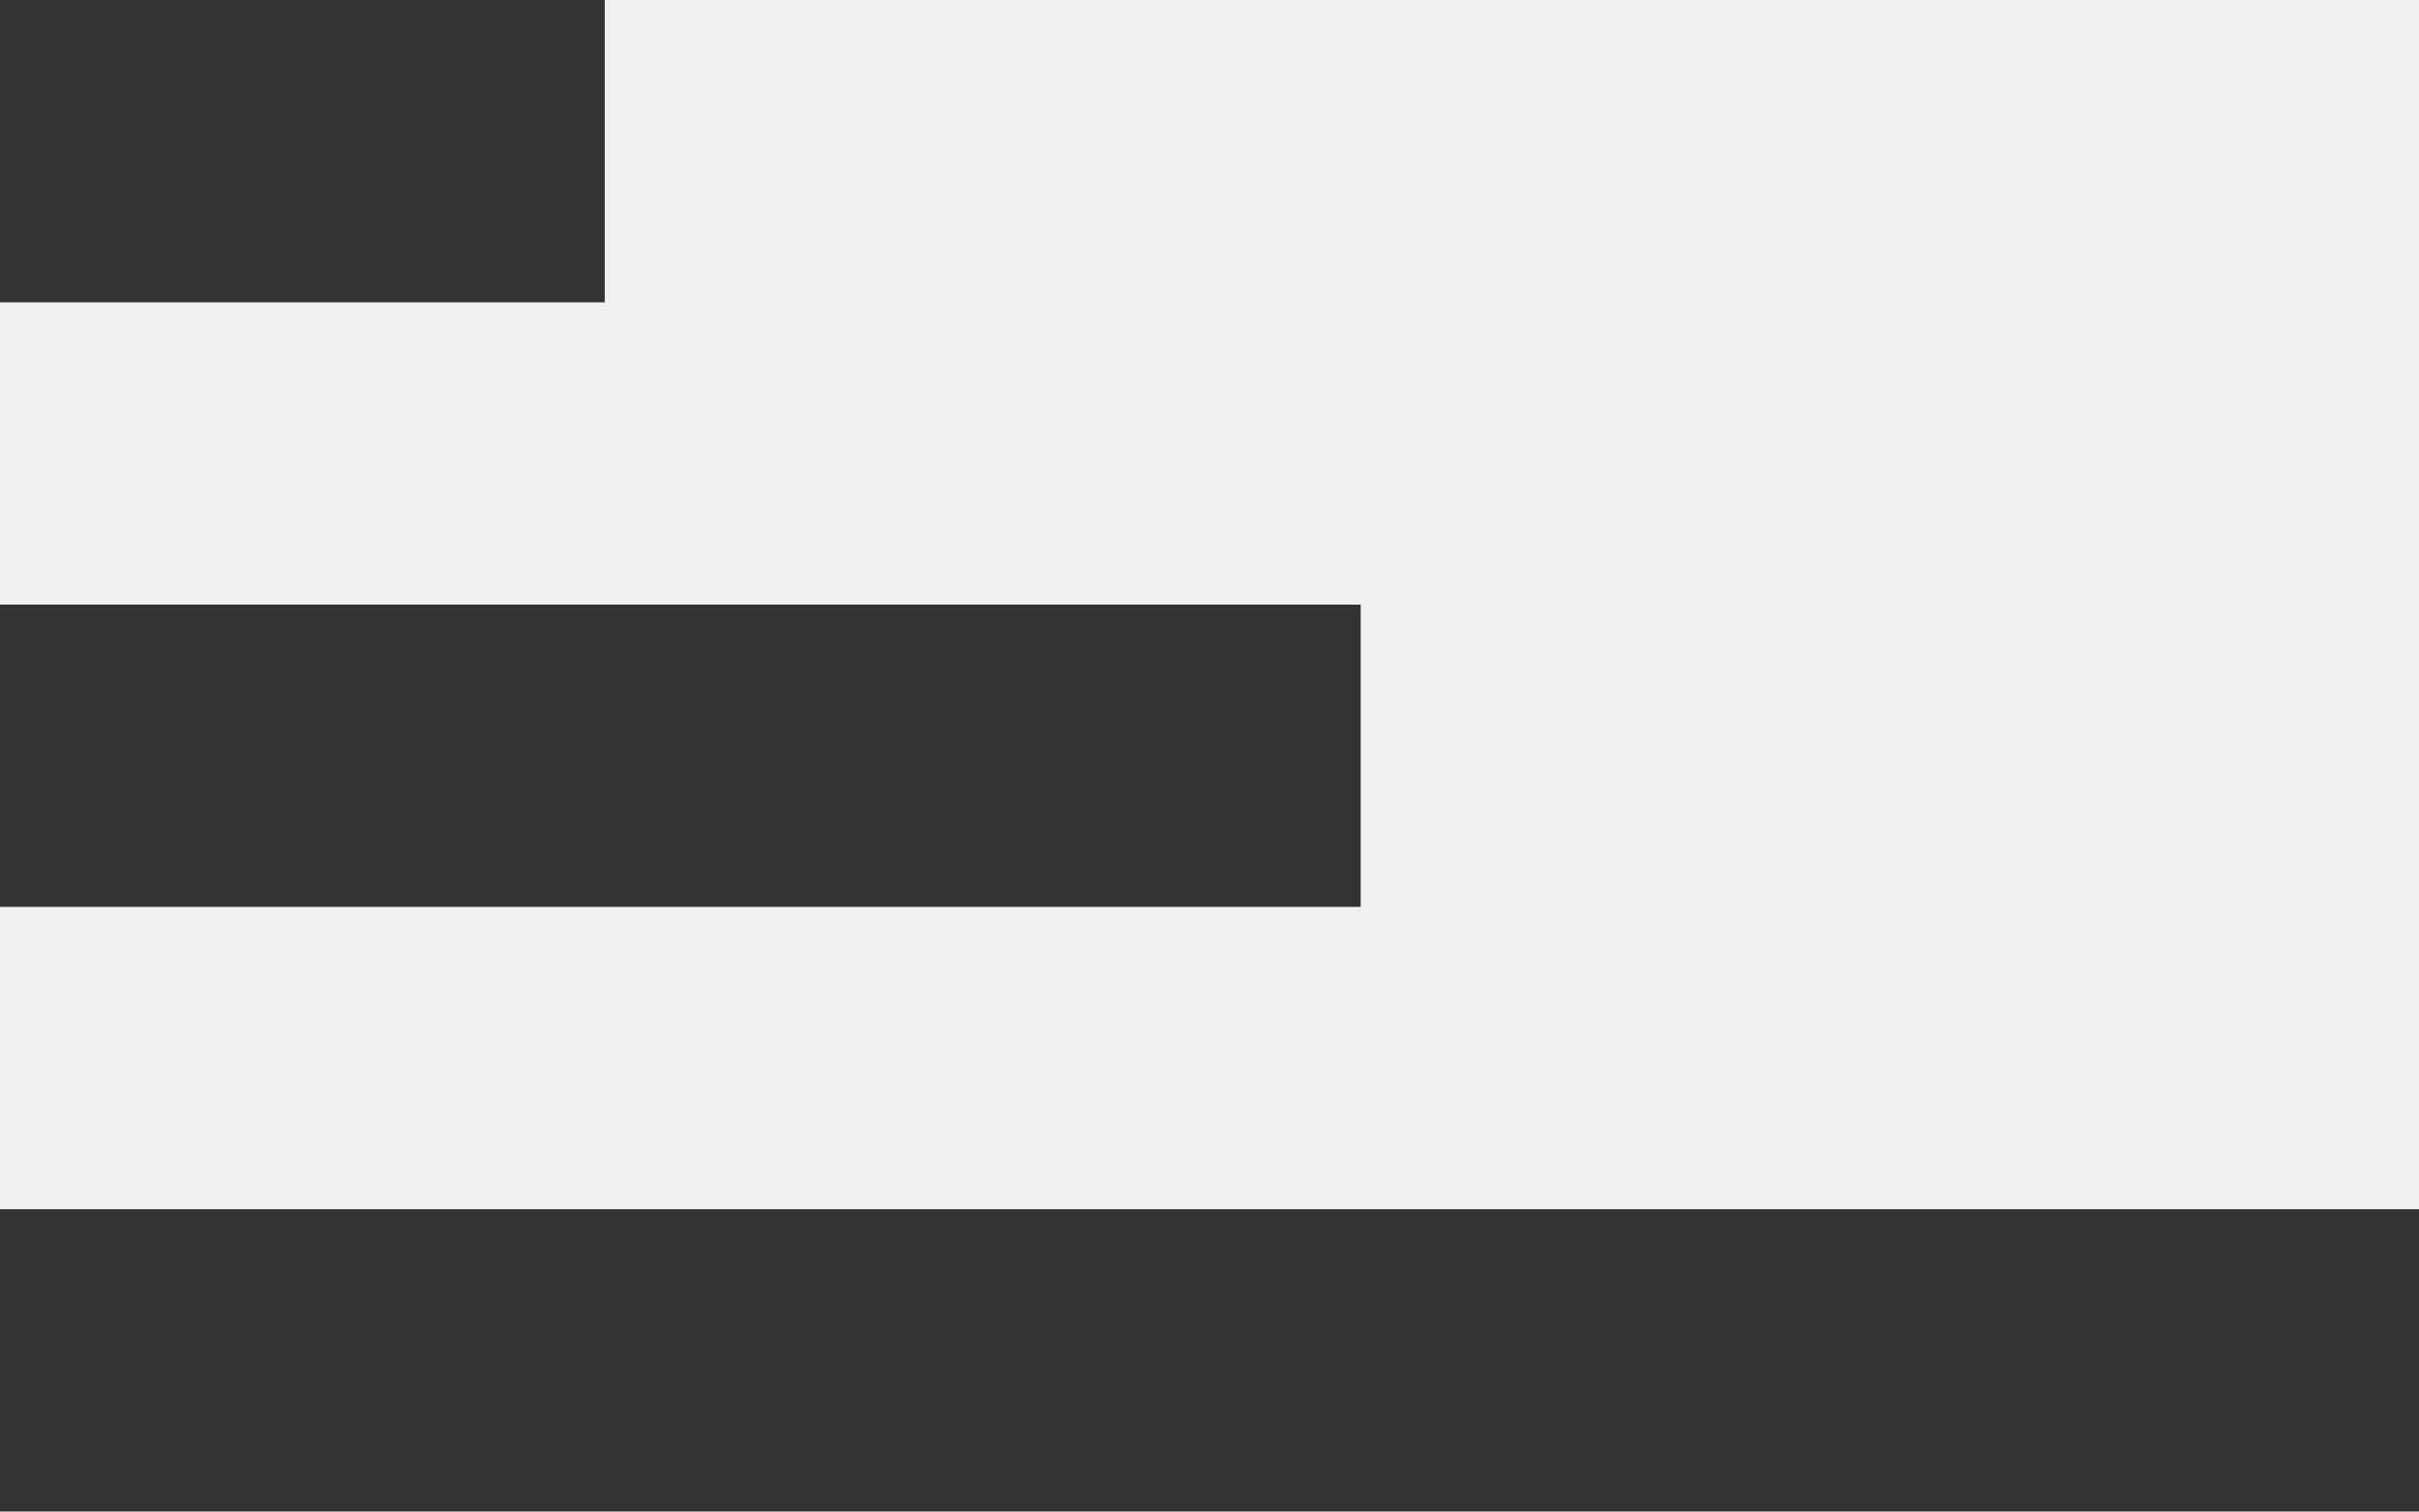
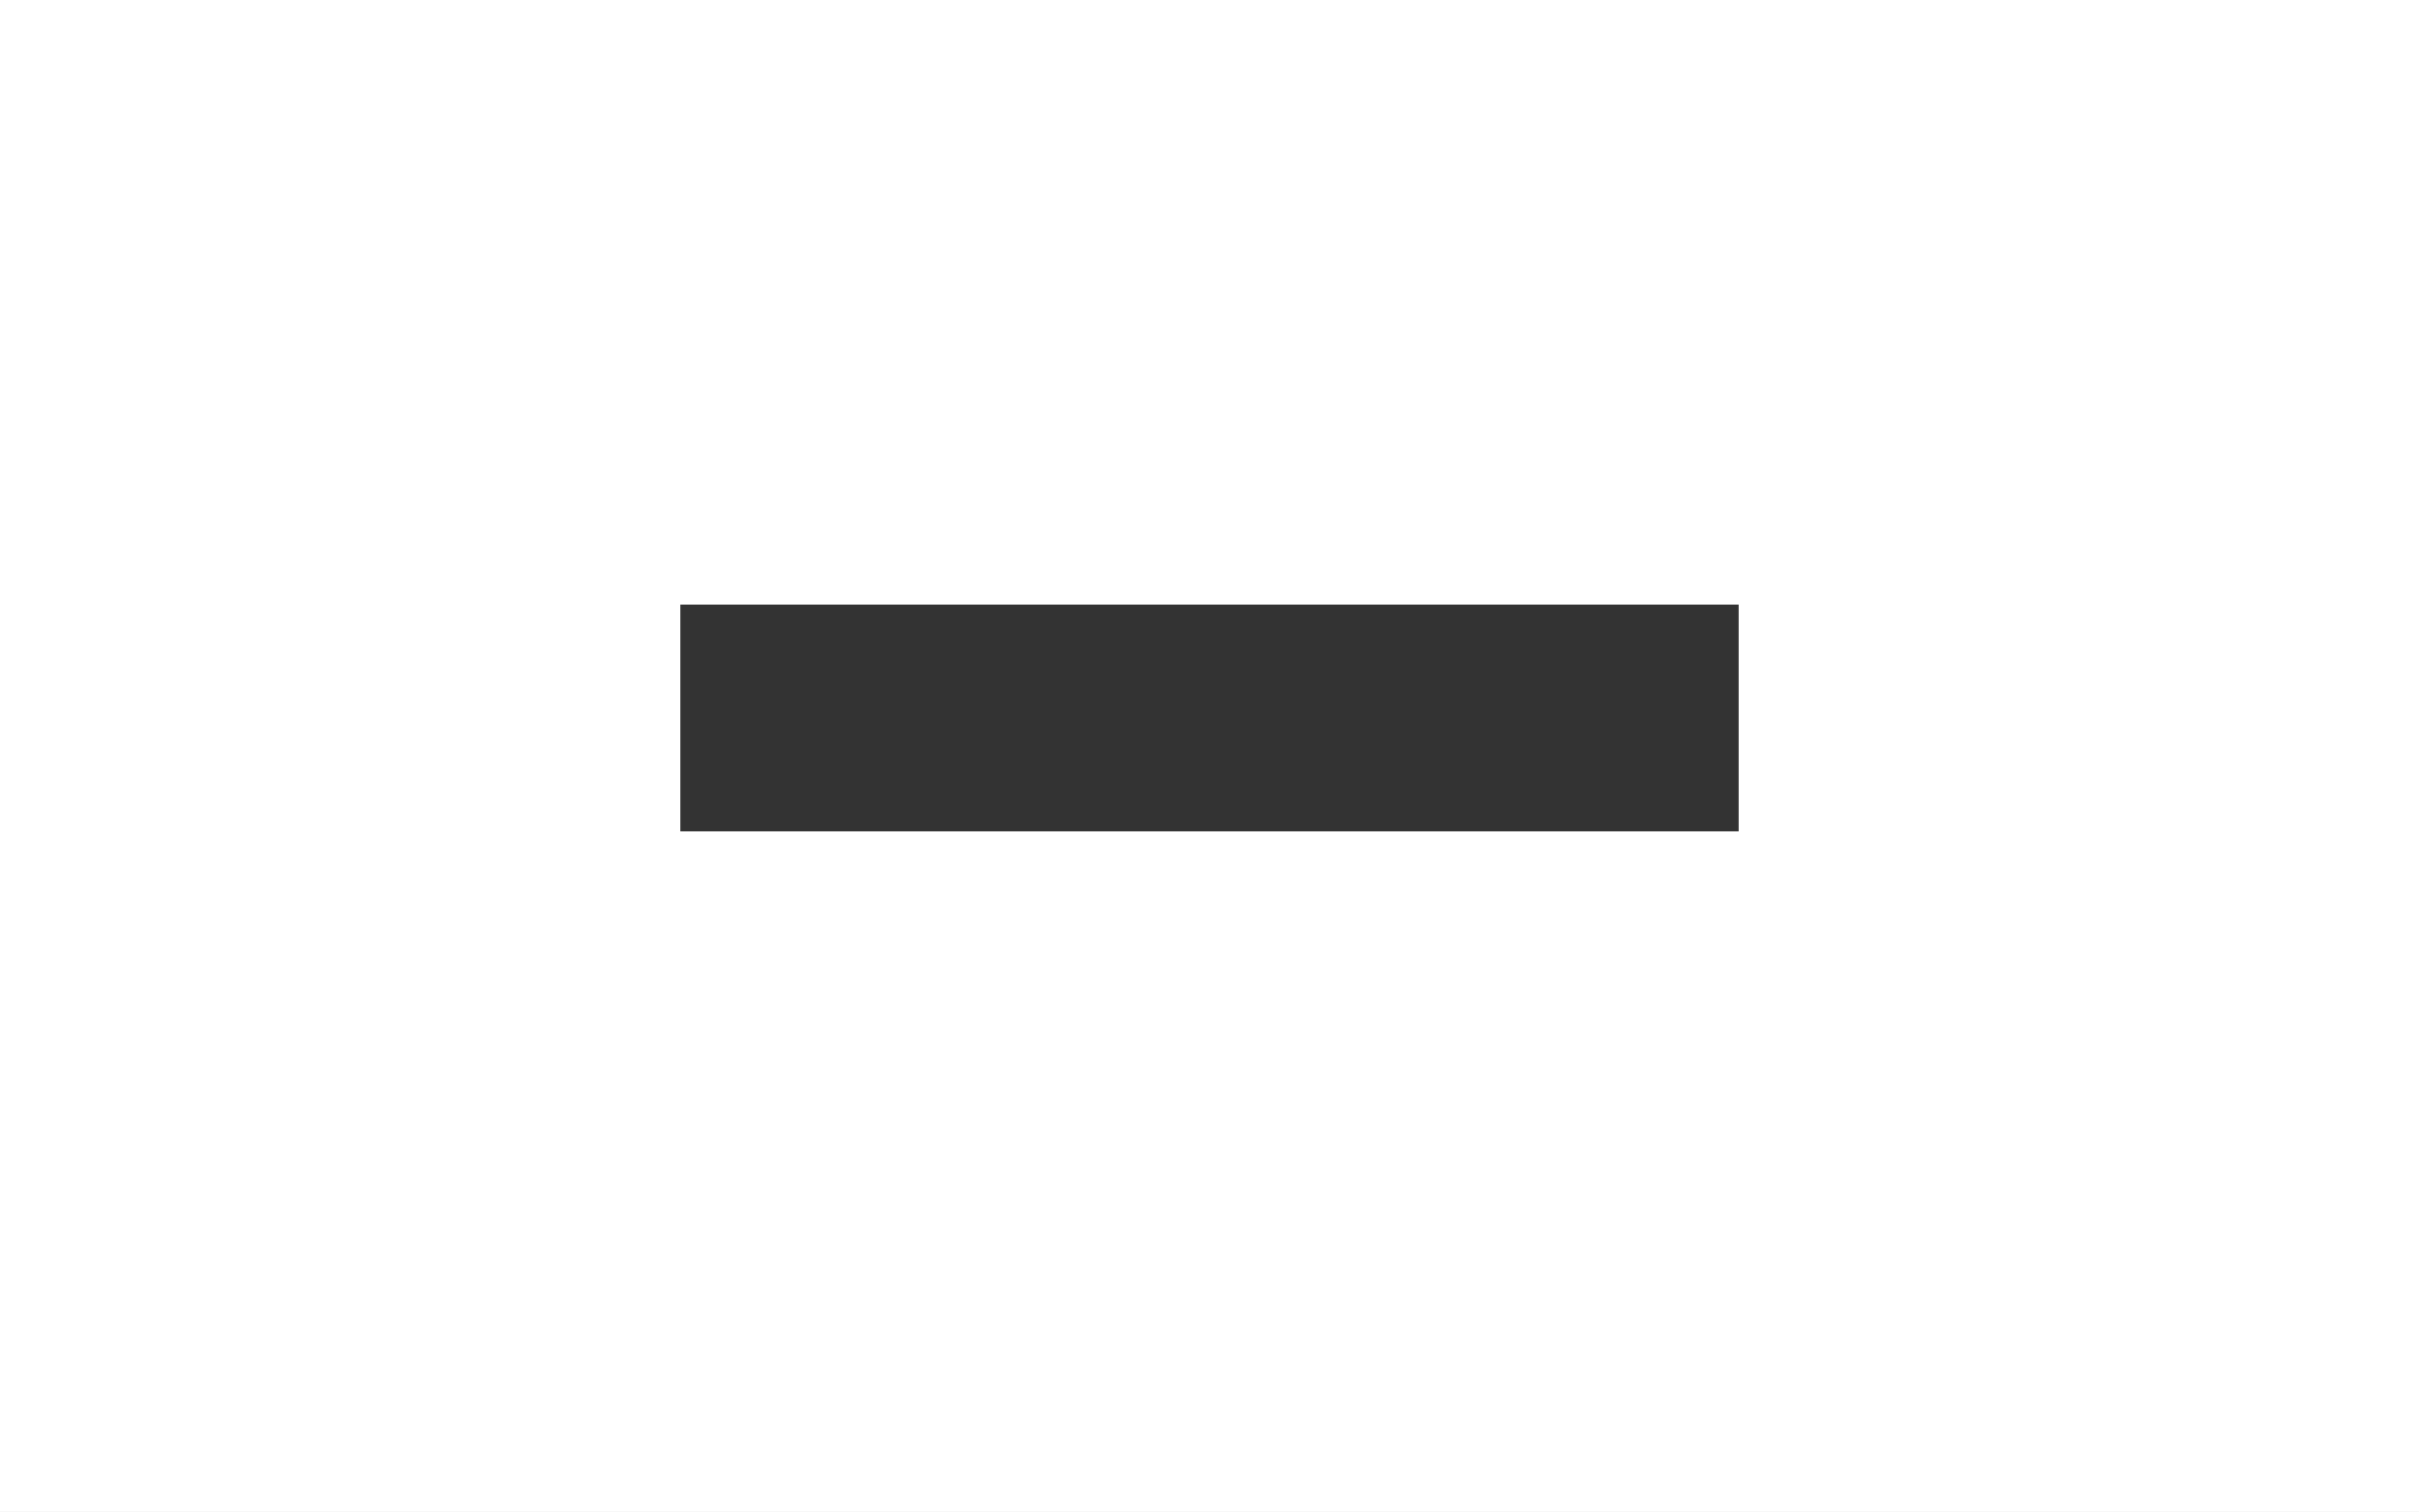
<svg xmlns="http://www.w3.org/2000/svg" width="32px" height="20px" viewBox="0 0 32 20" version="1.1">
  <defs />
  <g id="metafora" stroke="none" stroke-width="1" fill="none" fill-rule="evenodd">
-     <g id="Desktop-HD-Copy" transform="translate(-51, -161)" fill="#333333">
+     <g id="Desktop-HD-Copy" transform="translate(-51, -161)">
      <g id="close" transform="translate(51, 161)">
-         <rect id="Rectangle-14" x="0" y="0" width="8" height="4" />
-         <rect id="Rectangle-14-Copy" x="0" y="16" width="32" height="4" />
-         <rect id="Rectangle-14-Copy-4" x="0" y="8" width="18" height="4" />
+         <rect id="Rectangle-14-Copy-2" fill="#FFFFFF" x="0" y="0" width="32" height="20" />
+         <rect id="Rectangle-14-Copy" fill="#333333" x="9" y="8" width="14" height="3" />
      </g>
    </g>
  </g>
</svg>
